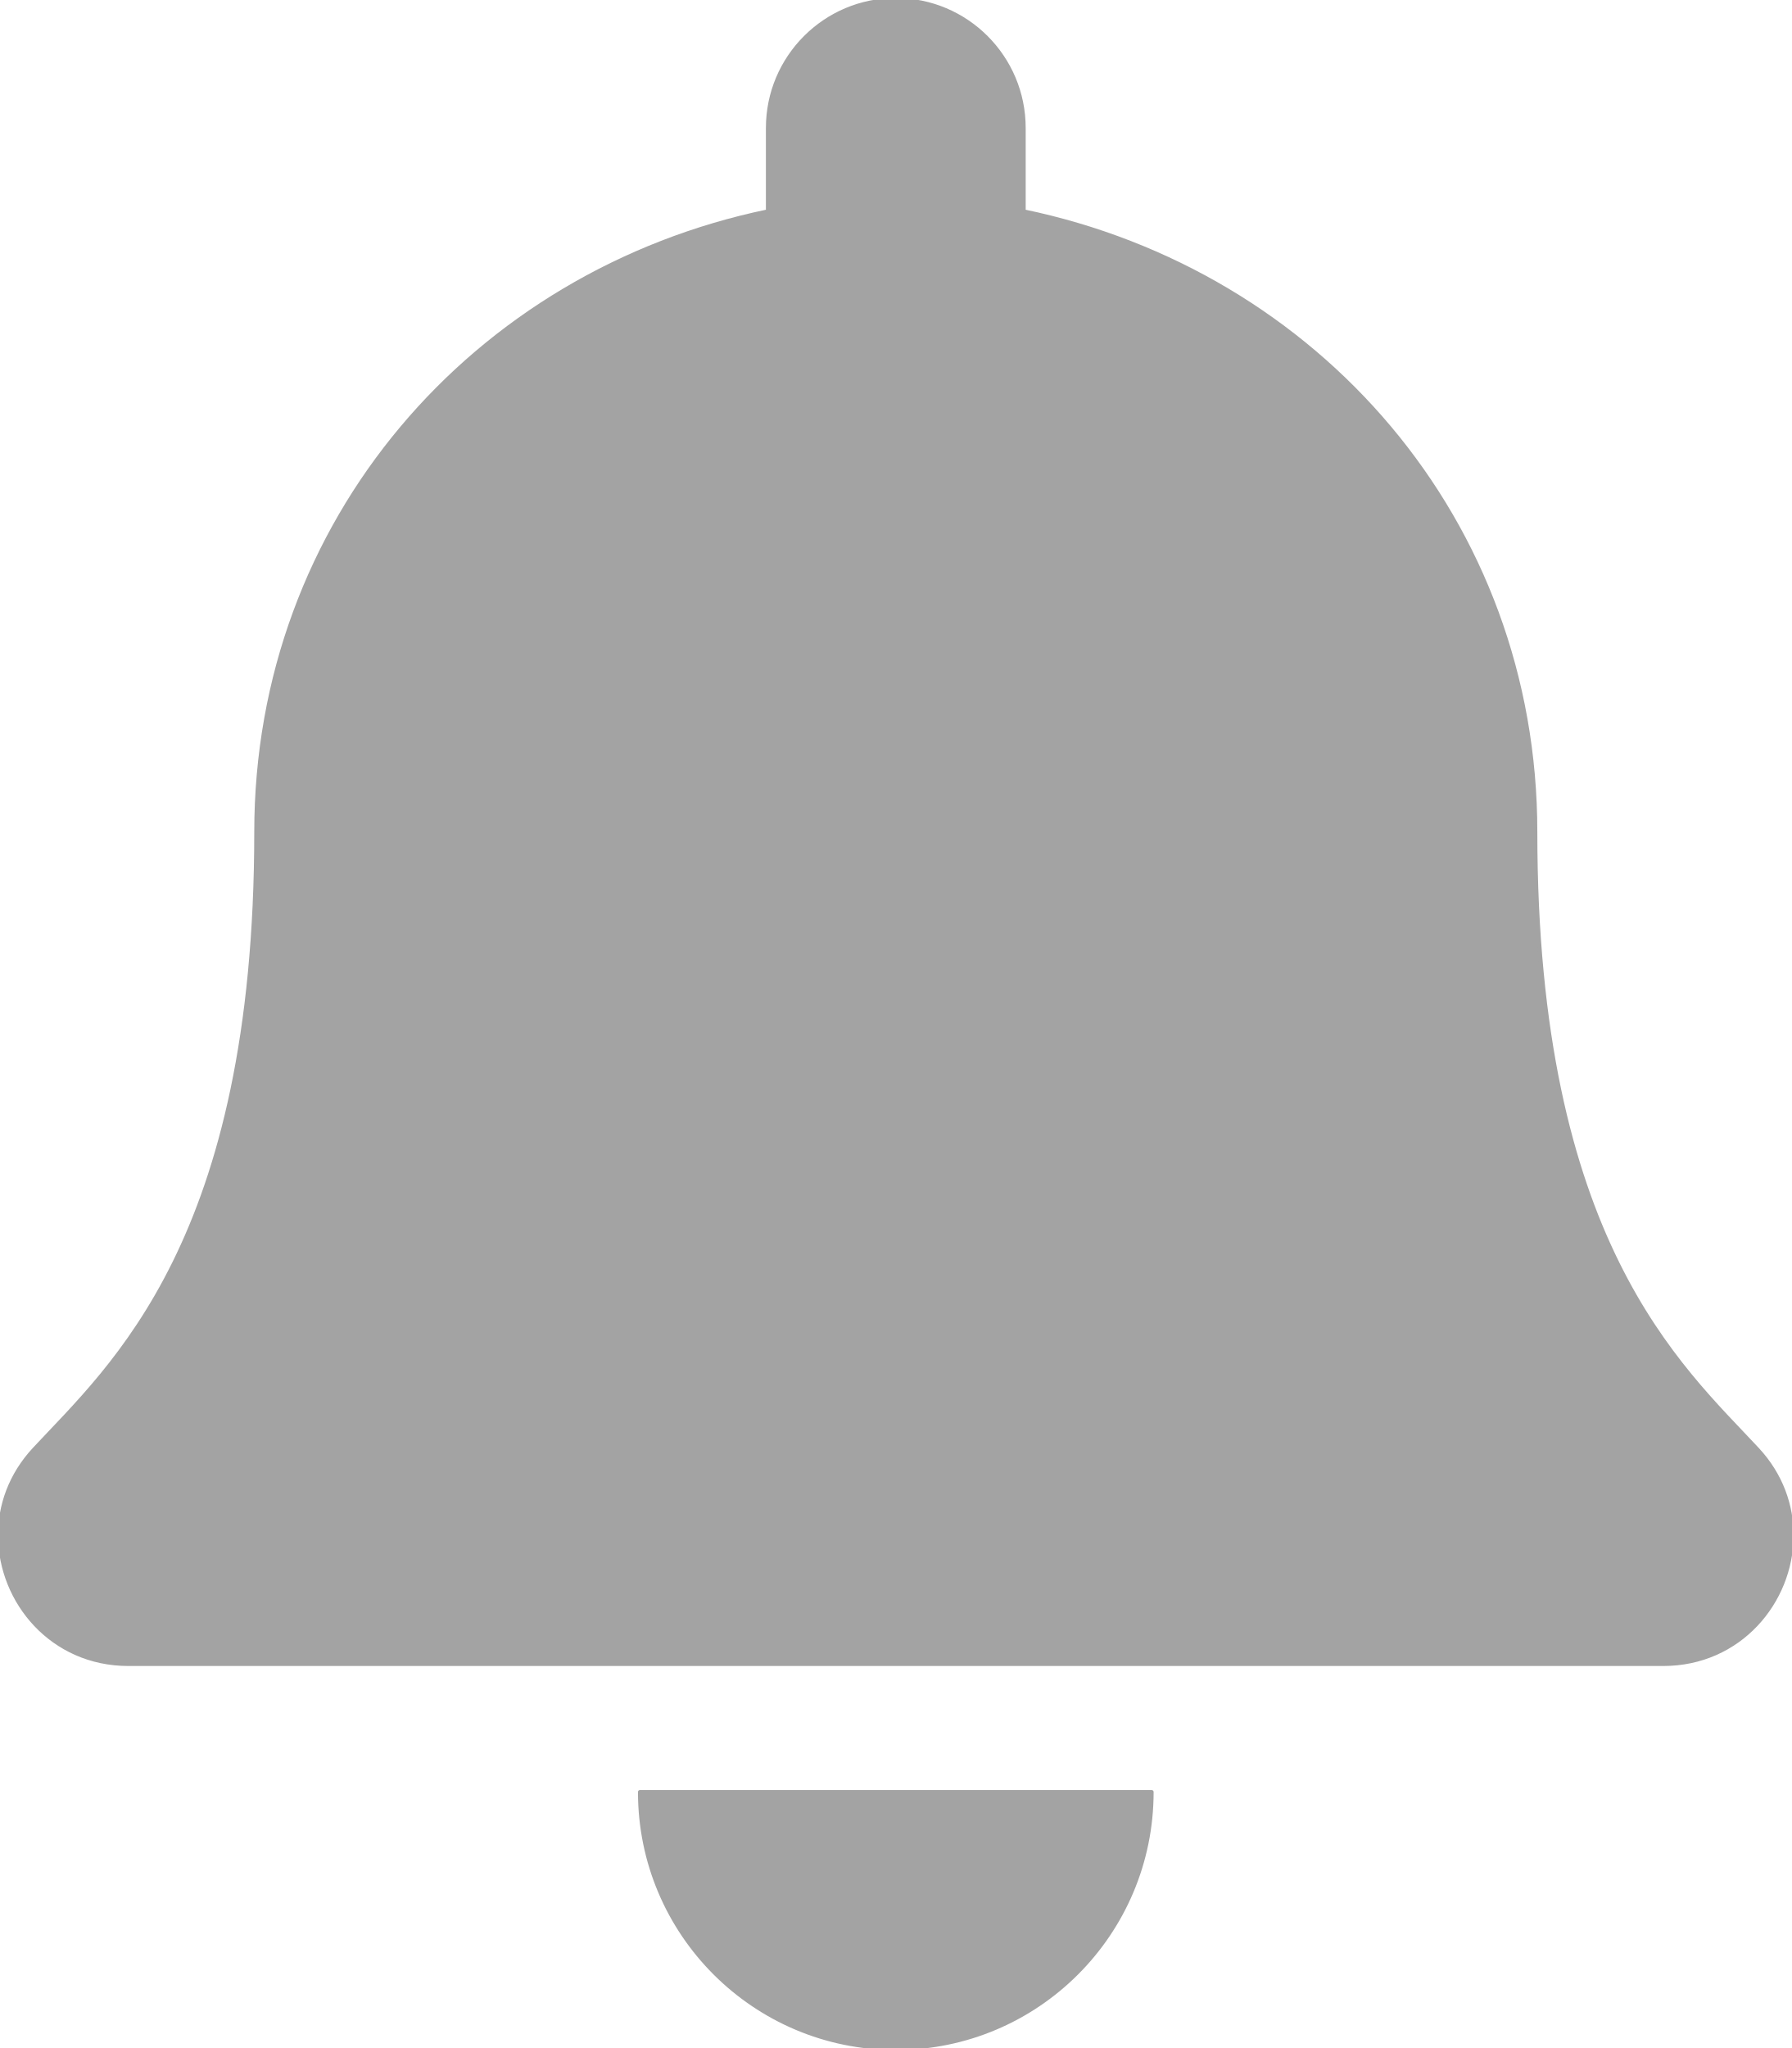
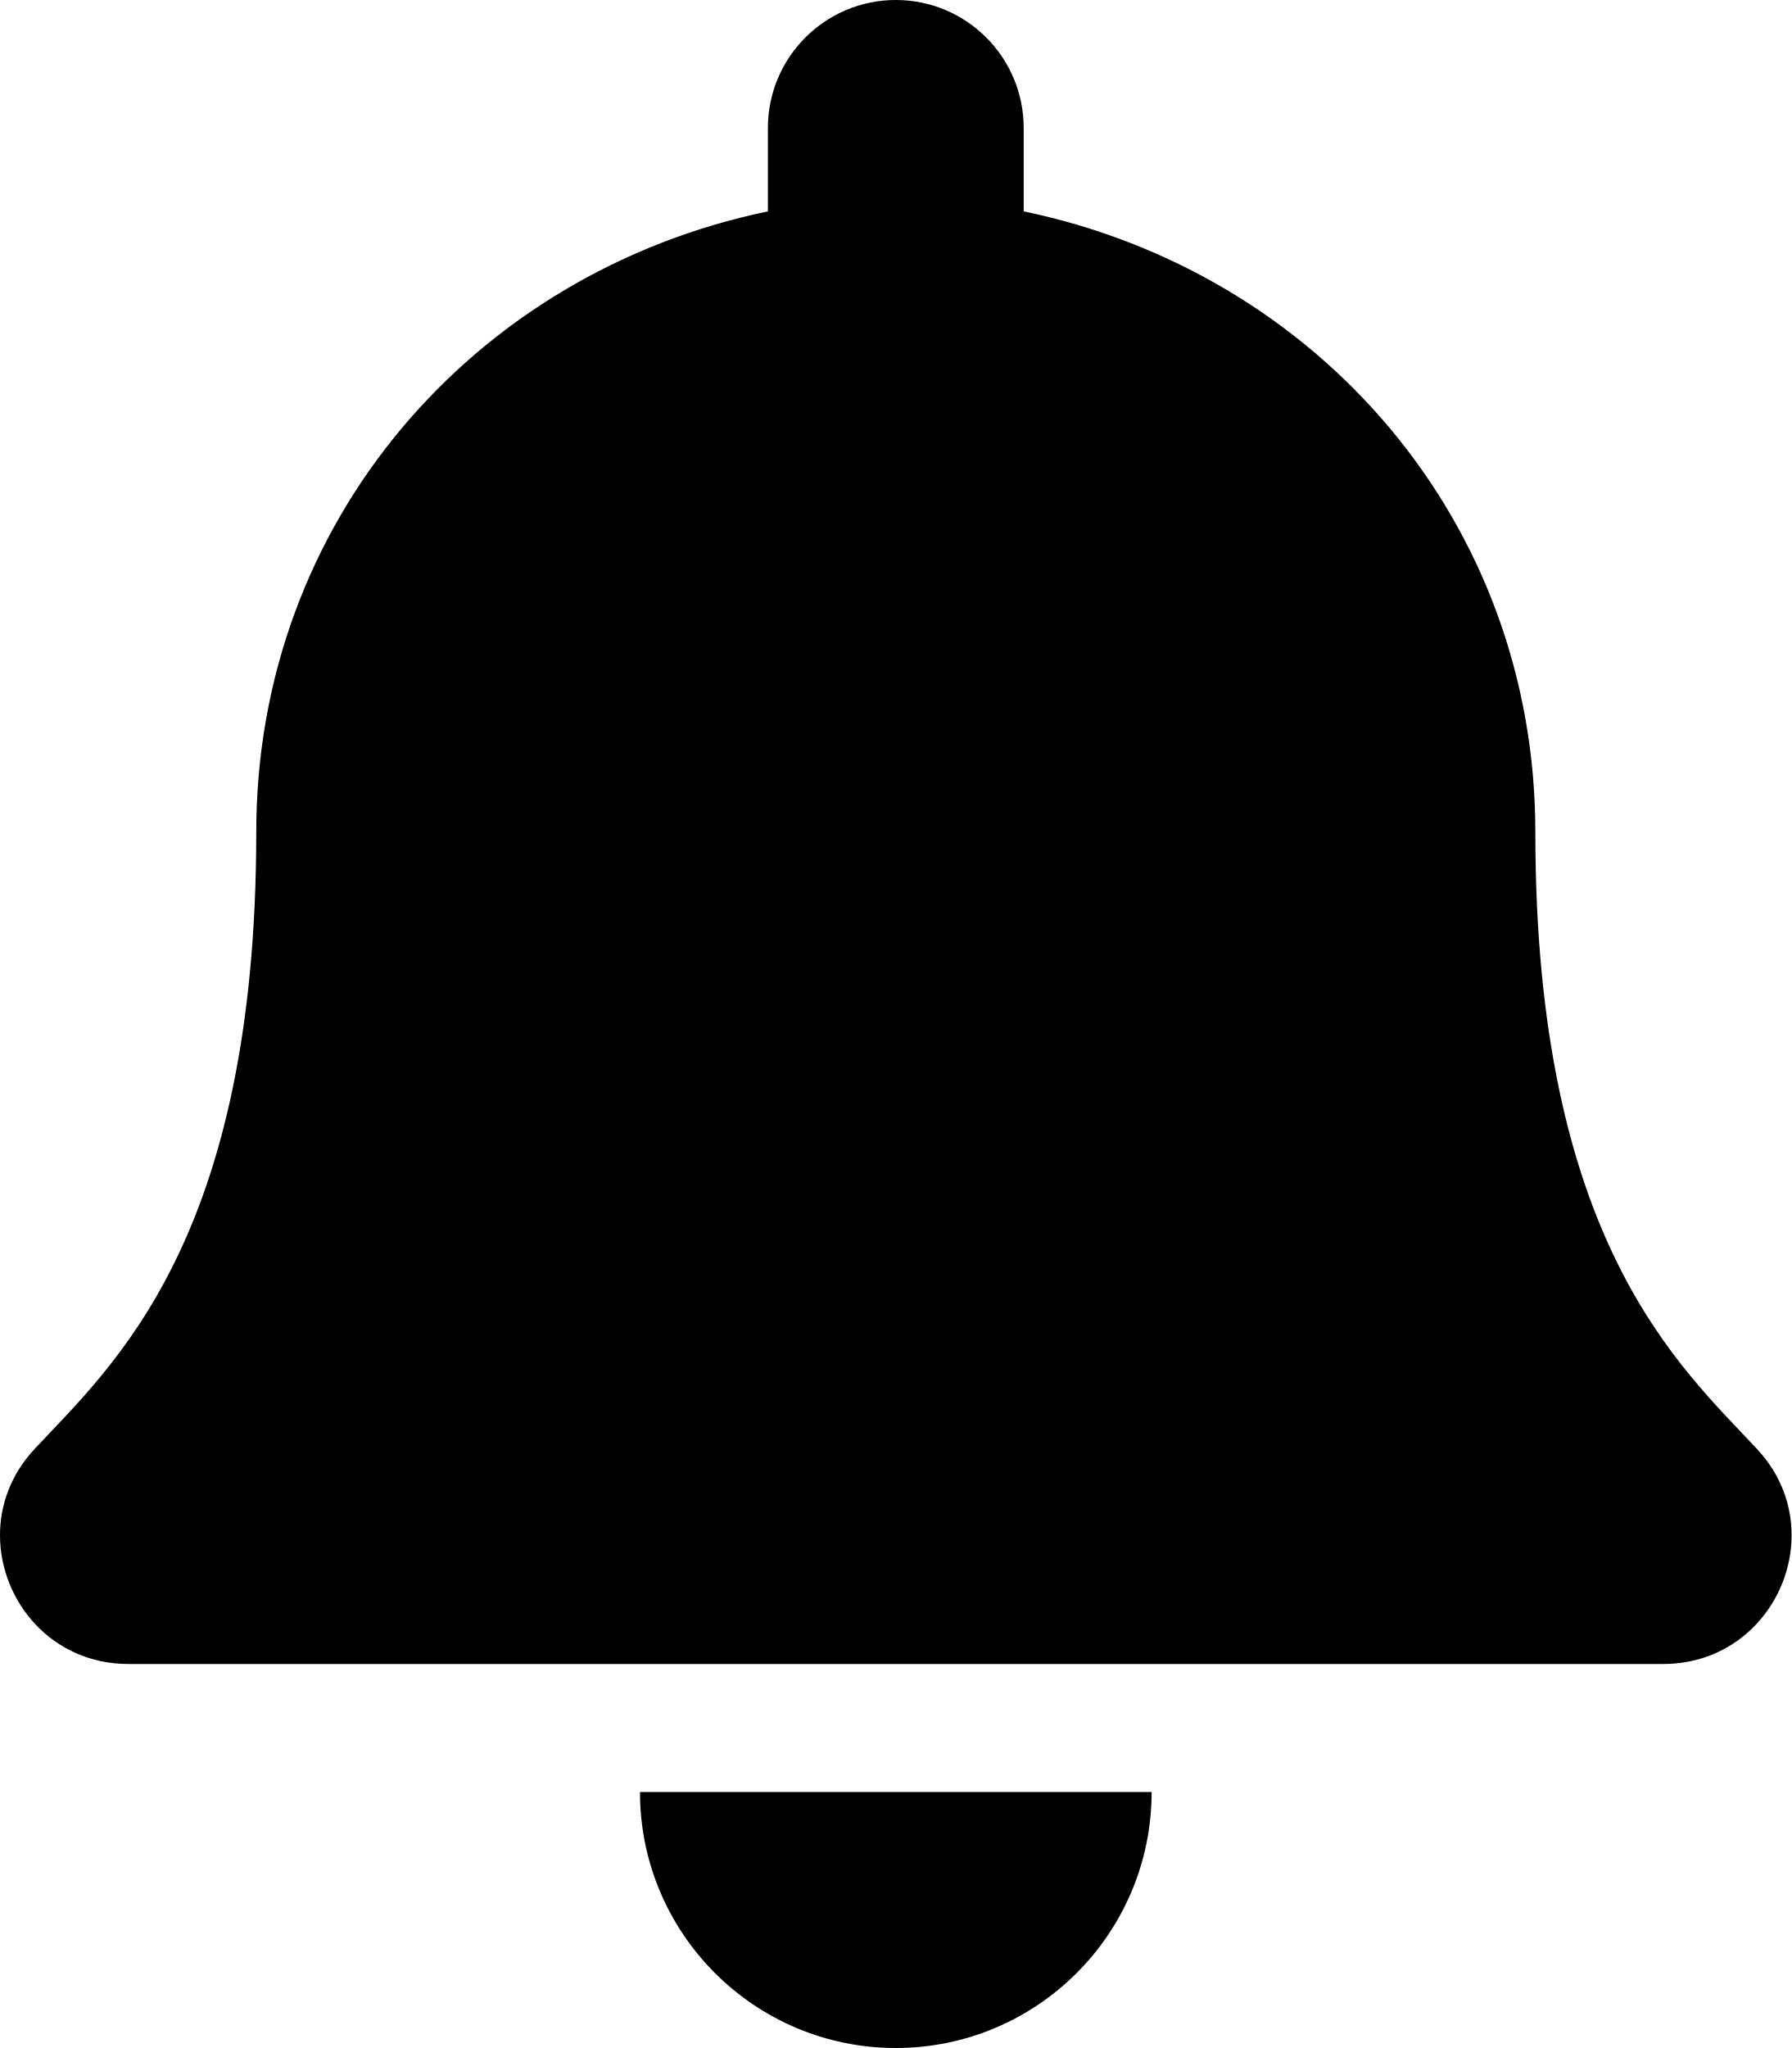
- <svg xmlns="http://www.w3.org/2000/svg" width="100%" height="100%" viewBox="0 0 448 512" version="1.1" xml:space="preserve" style="fill-rule:evenodd;clip-rule:evenodd;stroke-linejoin:round;stroke-miterlimit:1.414;">
-   <path d="M224,512C259.32,512 287.97,483.35 287.97,448L160.03,448C160.03,483.35 188.68,512 224,512ZM439.39,362.29C420.07,341.53 383.92,310.3 383.92,208C383.92,130.3 329.44,68.1 255.98,52.84L255.98,32C255.98,14.33 241.66,0 224,0C206.34,0 192.02,14.33 192.02,32L192.02,52.84C118.56,68.1 64.08,130.3 64.08,208C64.08,310.3 27.93,341.53 8.61,362.29C2.61,368.74 -0.05,376.45 0,384C0.11,400.4 12.98,416 32.1,416L415.9,416C435.02,416 447.9,400.4 448,384C448.05,376.45 445.39,368.73 439.39,362.29Z" style="fill:rgb(163,163,163);fill-rule:nonzero;stroke:rgb(163,163,163);stroke-width:1px;" />
+ <svg xmlns="http://www.w3.org/2000/svg" id="sidebar-notif-icon" class="icon-off" width="100%" height="100%" viewBox="0 0 448 512" version="1.1" xml:space="preserve" style="fill-rule:evenodd;clip-rule:evenodd;stroke-linejoin:round;stroke-miterlimit:1.414;">
+   <path d="M224,512C259.32,512 287.97,483.35 287.97,448L160.03,448C160.03,483.35 188.68,512 224,512ZM439.39,362.29C420.07,341.53 383.92,310.3 383.92,208C383.92,130.3 329.44,68.1 255.98,52.84L255.98,32C255.98,14.33 241.66,0 224,0C206.34,0 192.02,14.33 192.02,32L192.02,52.84C118.56,68.1 64.08,130.3 64.08,208C64.08,310.3 27.93,341.53 8.61,362.29C2.61,368.74 -0.05,376.45 0,384C0.11,400.4 12.98,416 32.1,416L415.9,416C435.02,416 447.9,400.4 448,384C448.05,376.45 445.39,368.73 439.39,362.29Z" style="fill-rule:nonzero;stroke-width:1px;" />
</svg>
